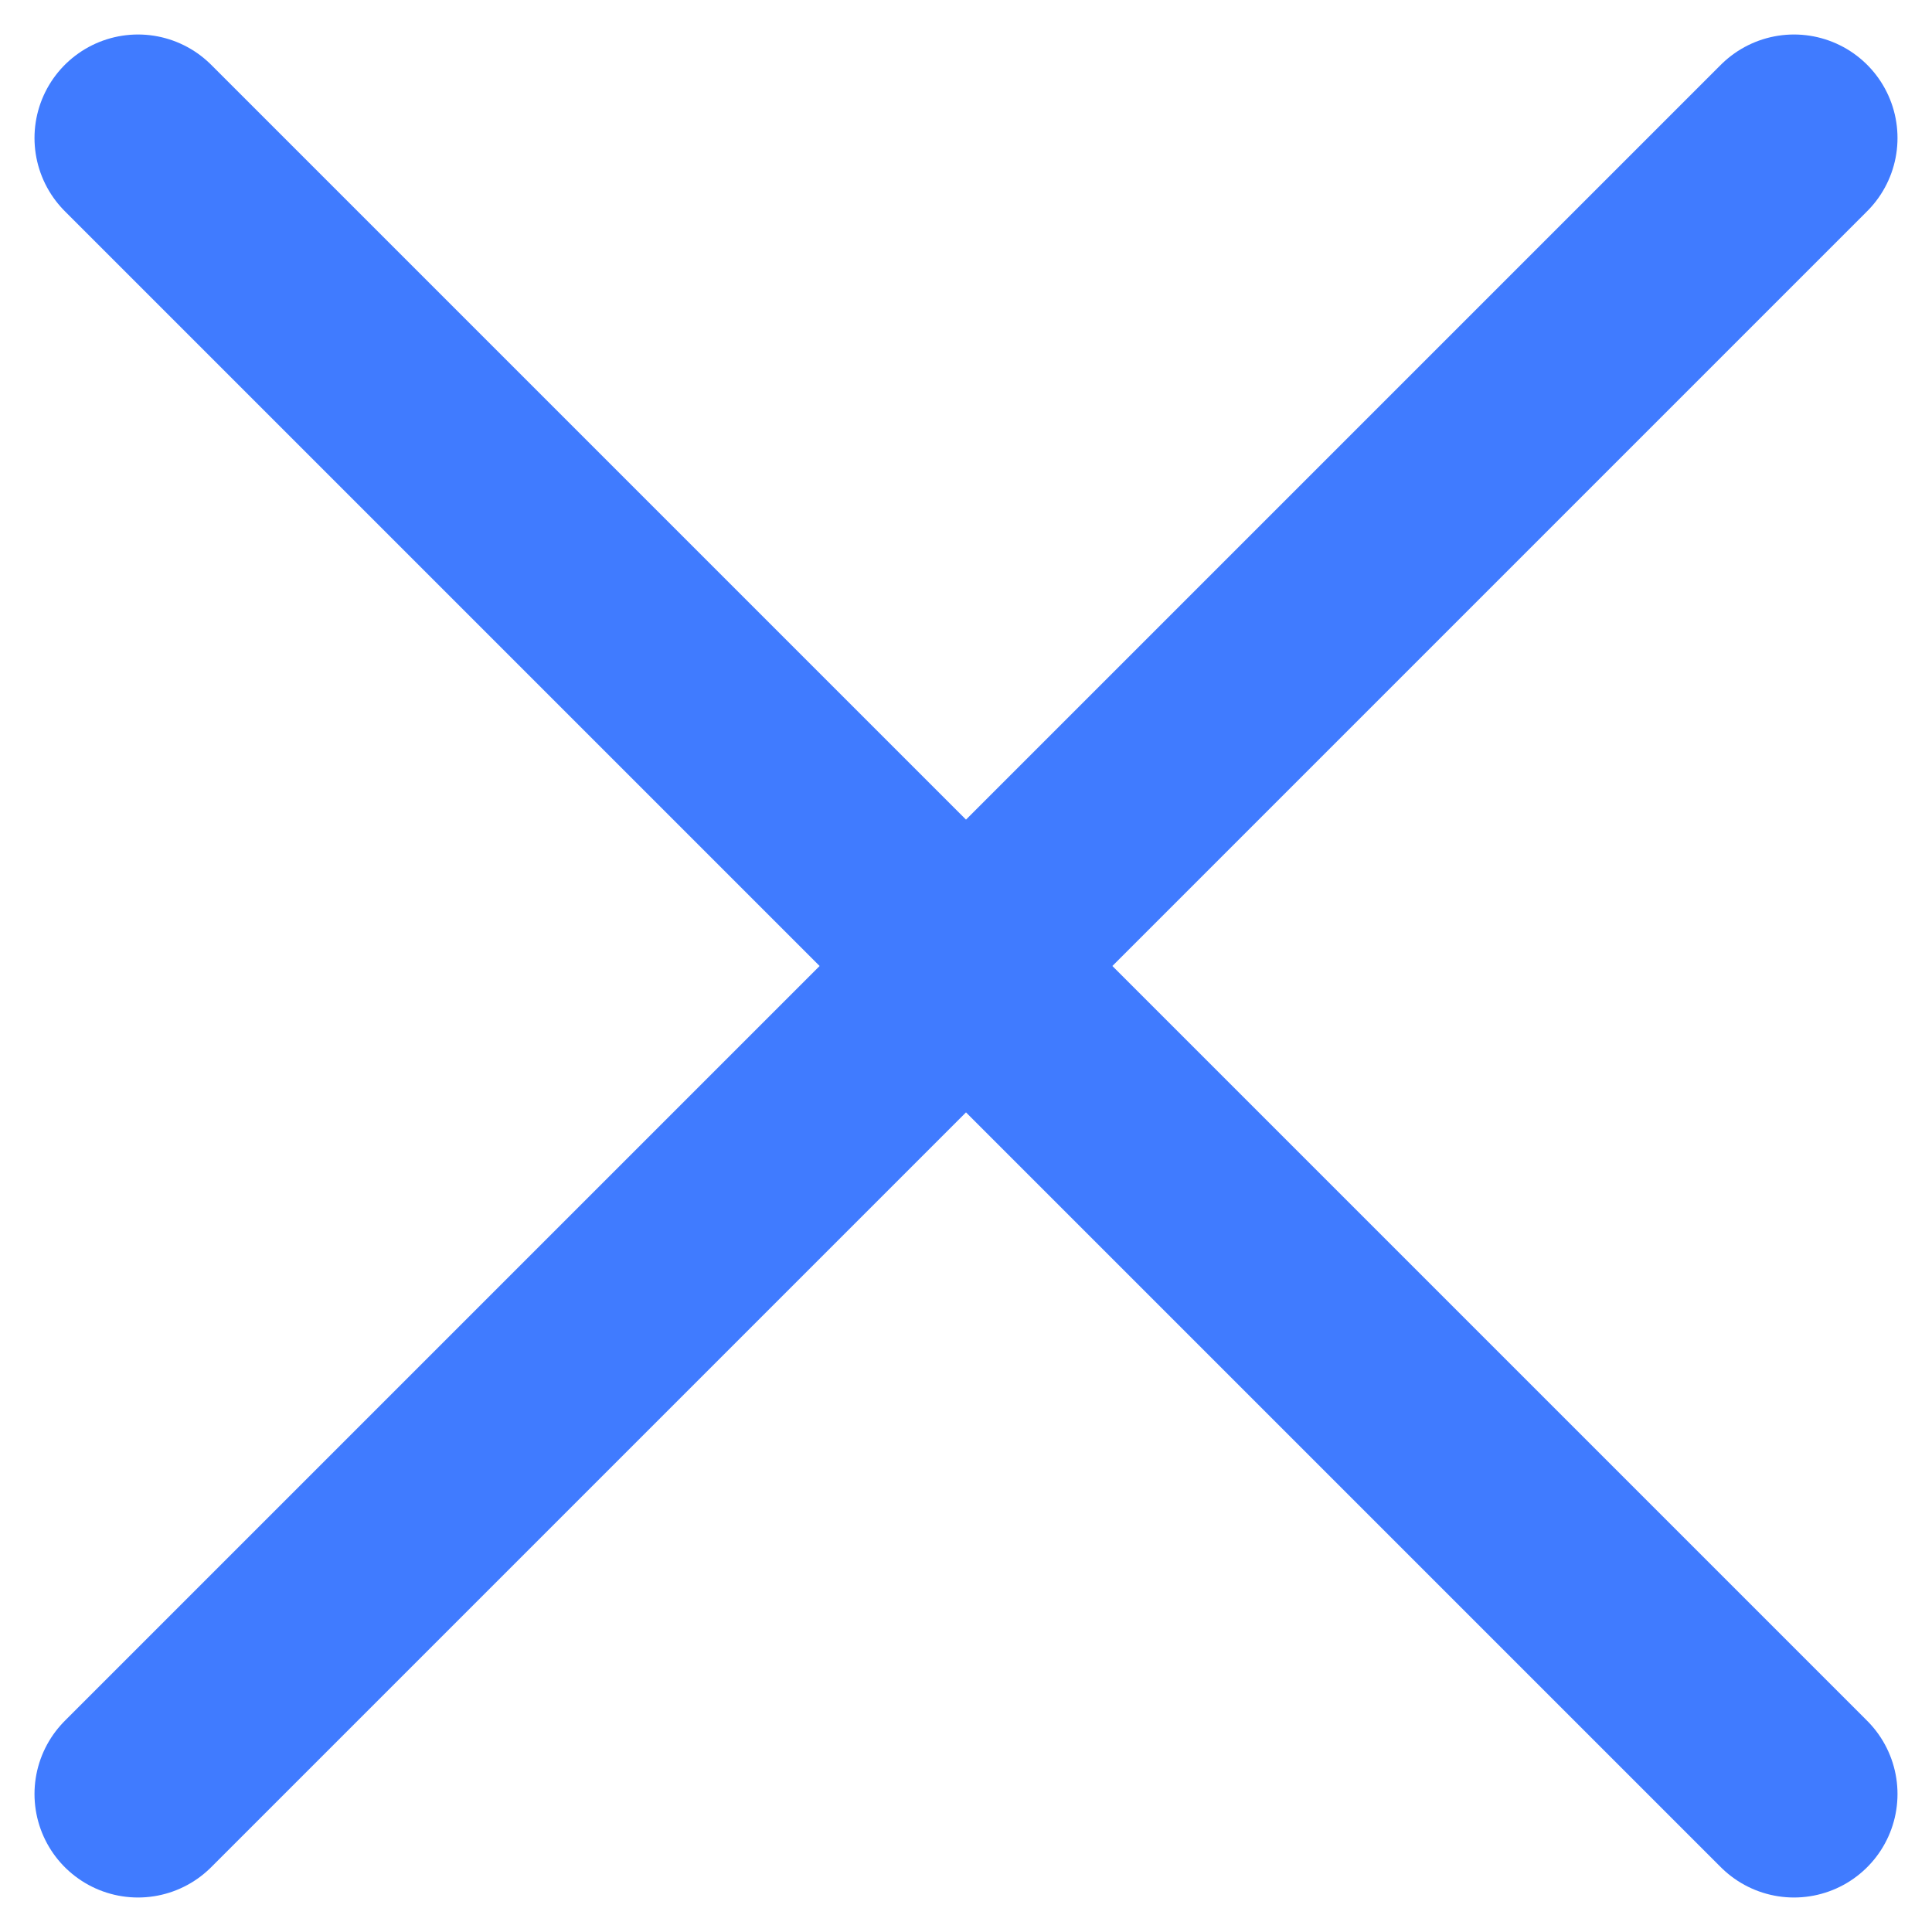
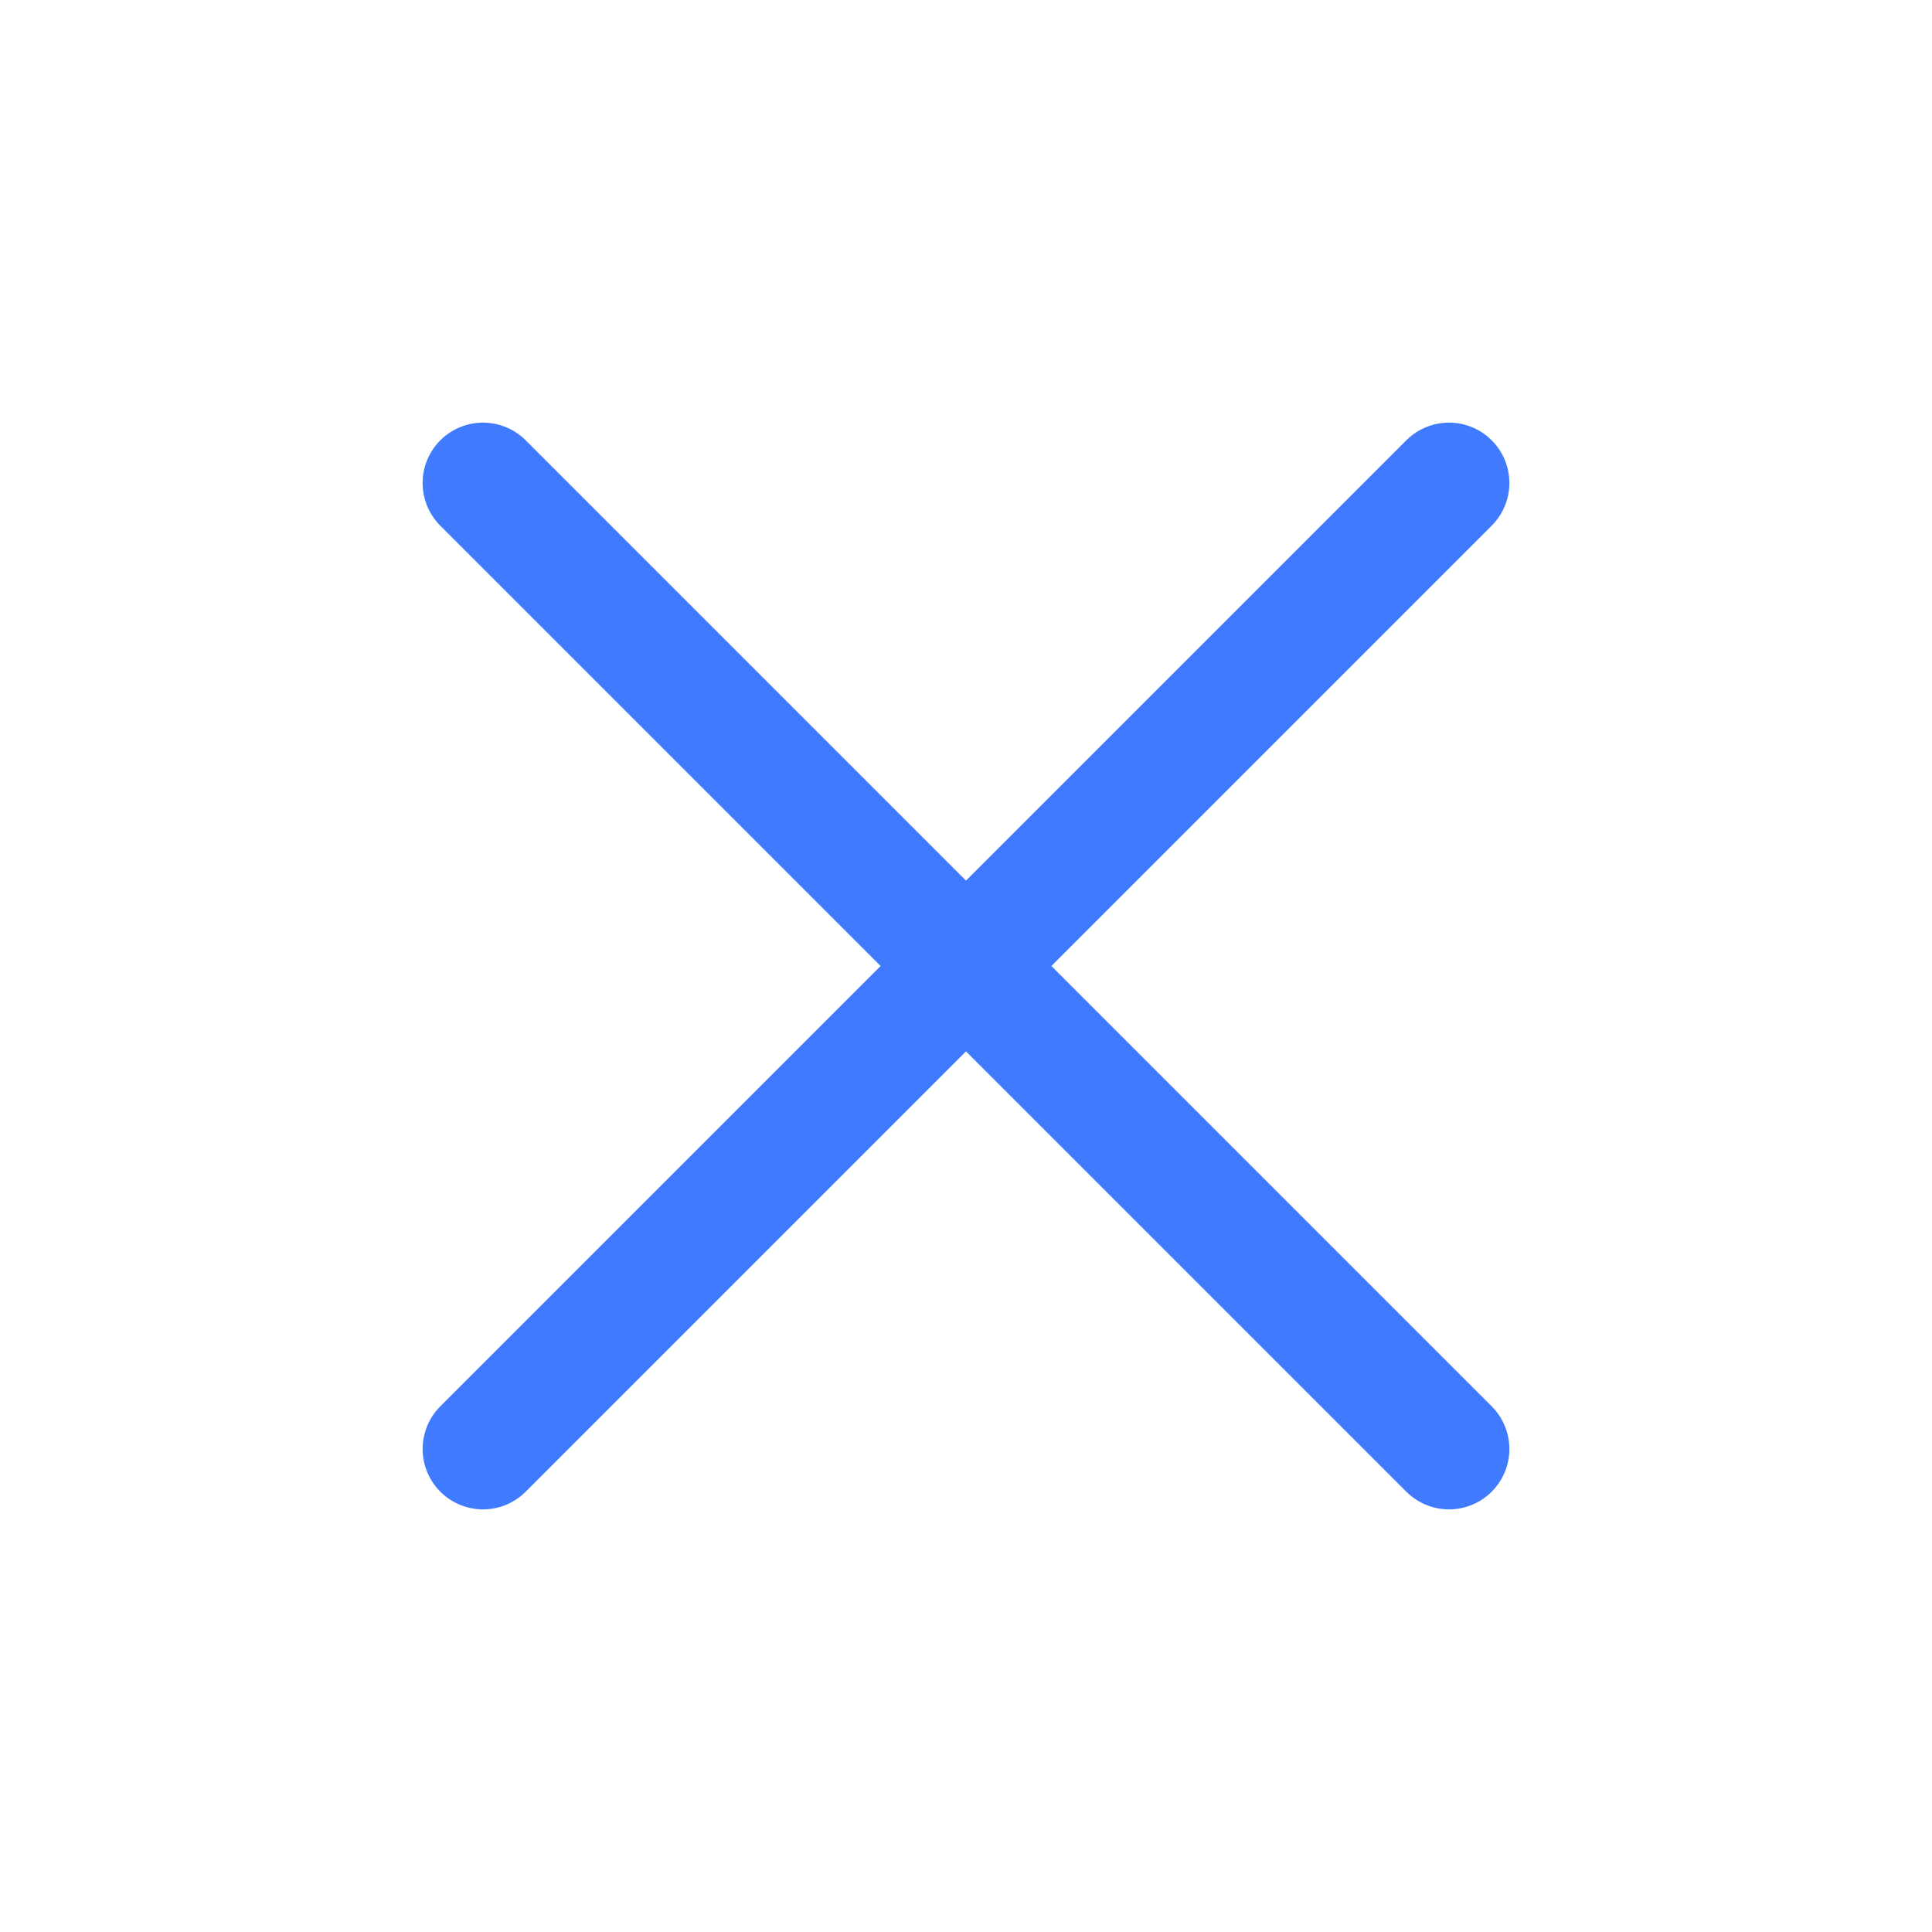
- <svg xmlns="http://www.w3.org/2000/svg" width="12" height="12" viewBox="0 0 14 14" fill="none">
-   <path d="M1 13L13 1M1 1L13 13" stroke="#407BFF" stroke-width="1.5" stroke-linecap="round" stroke-linejoin="round" />
+ <svg xmlns="http://www.w3.org/2000/svg" width="24" height="24" viewBox="0 0 24 24" fill="none">
+   <path d="M6 18L18 6M6 6L18 18" stroke="#407BFF" stroke-width="1.5" stroke-linecap="round" stroke-linejoin="round" />
</svg>
